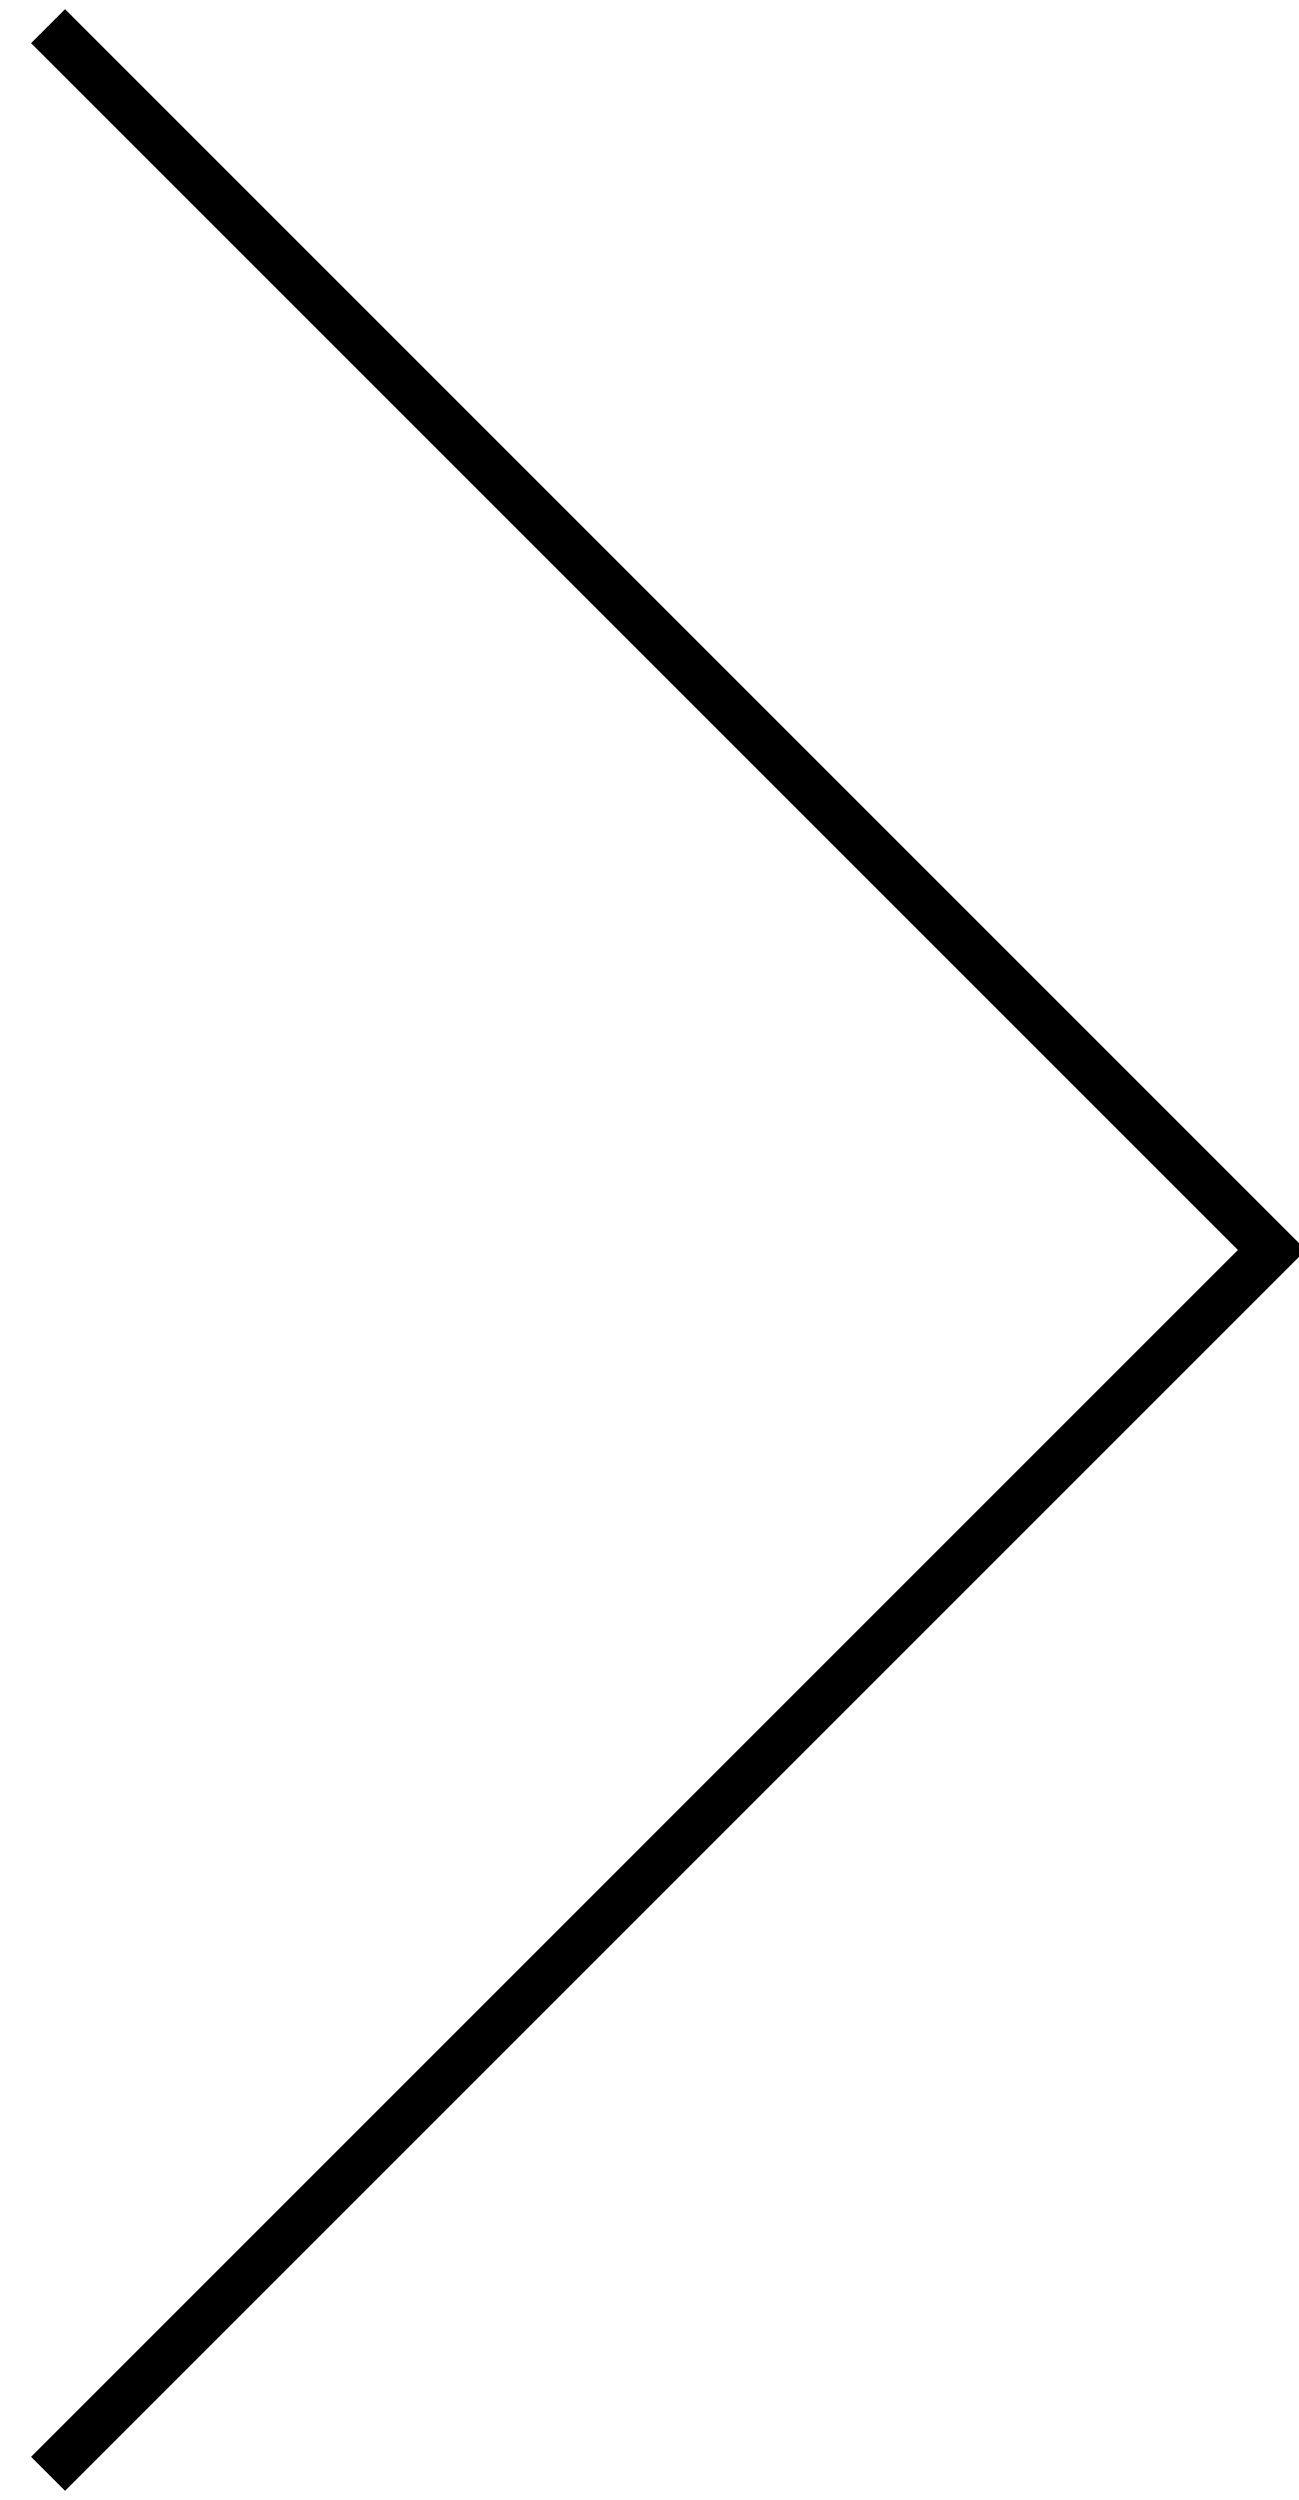
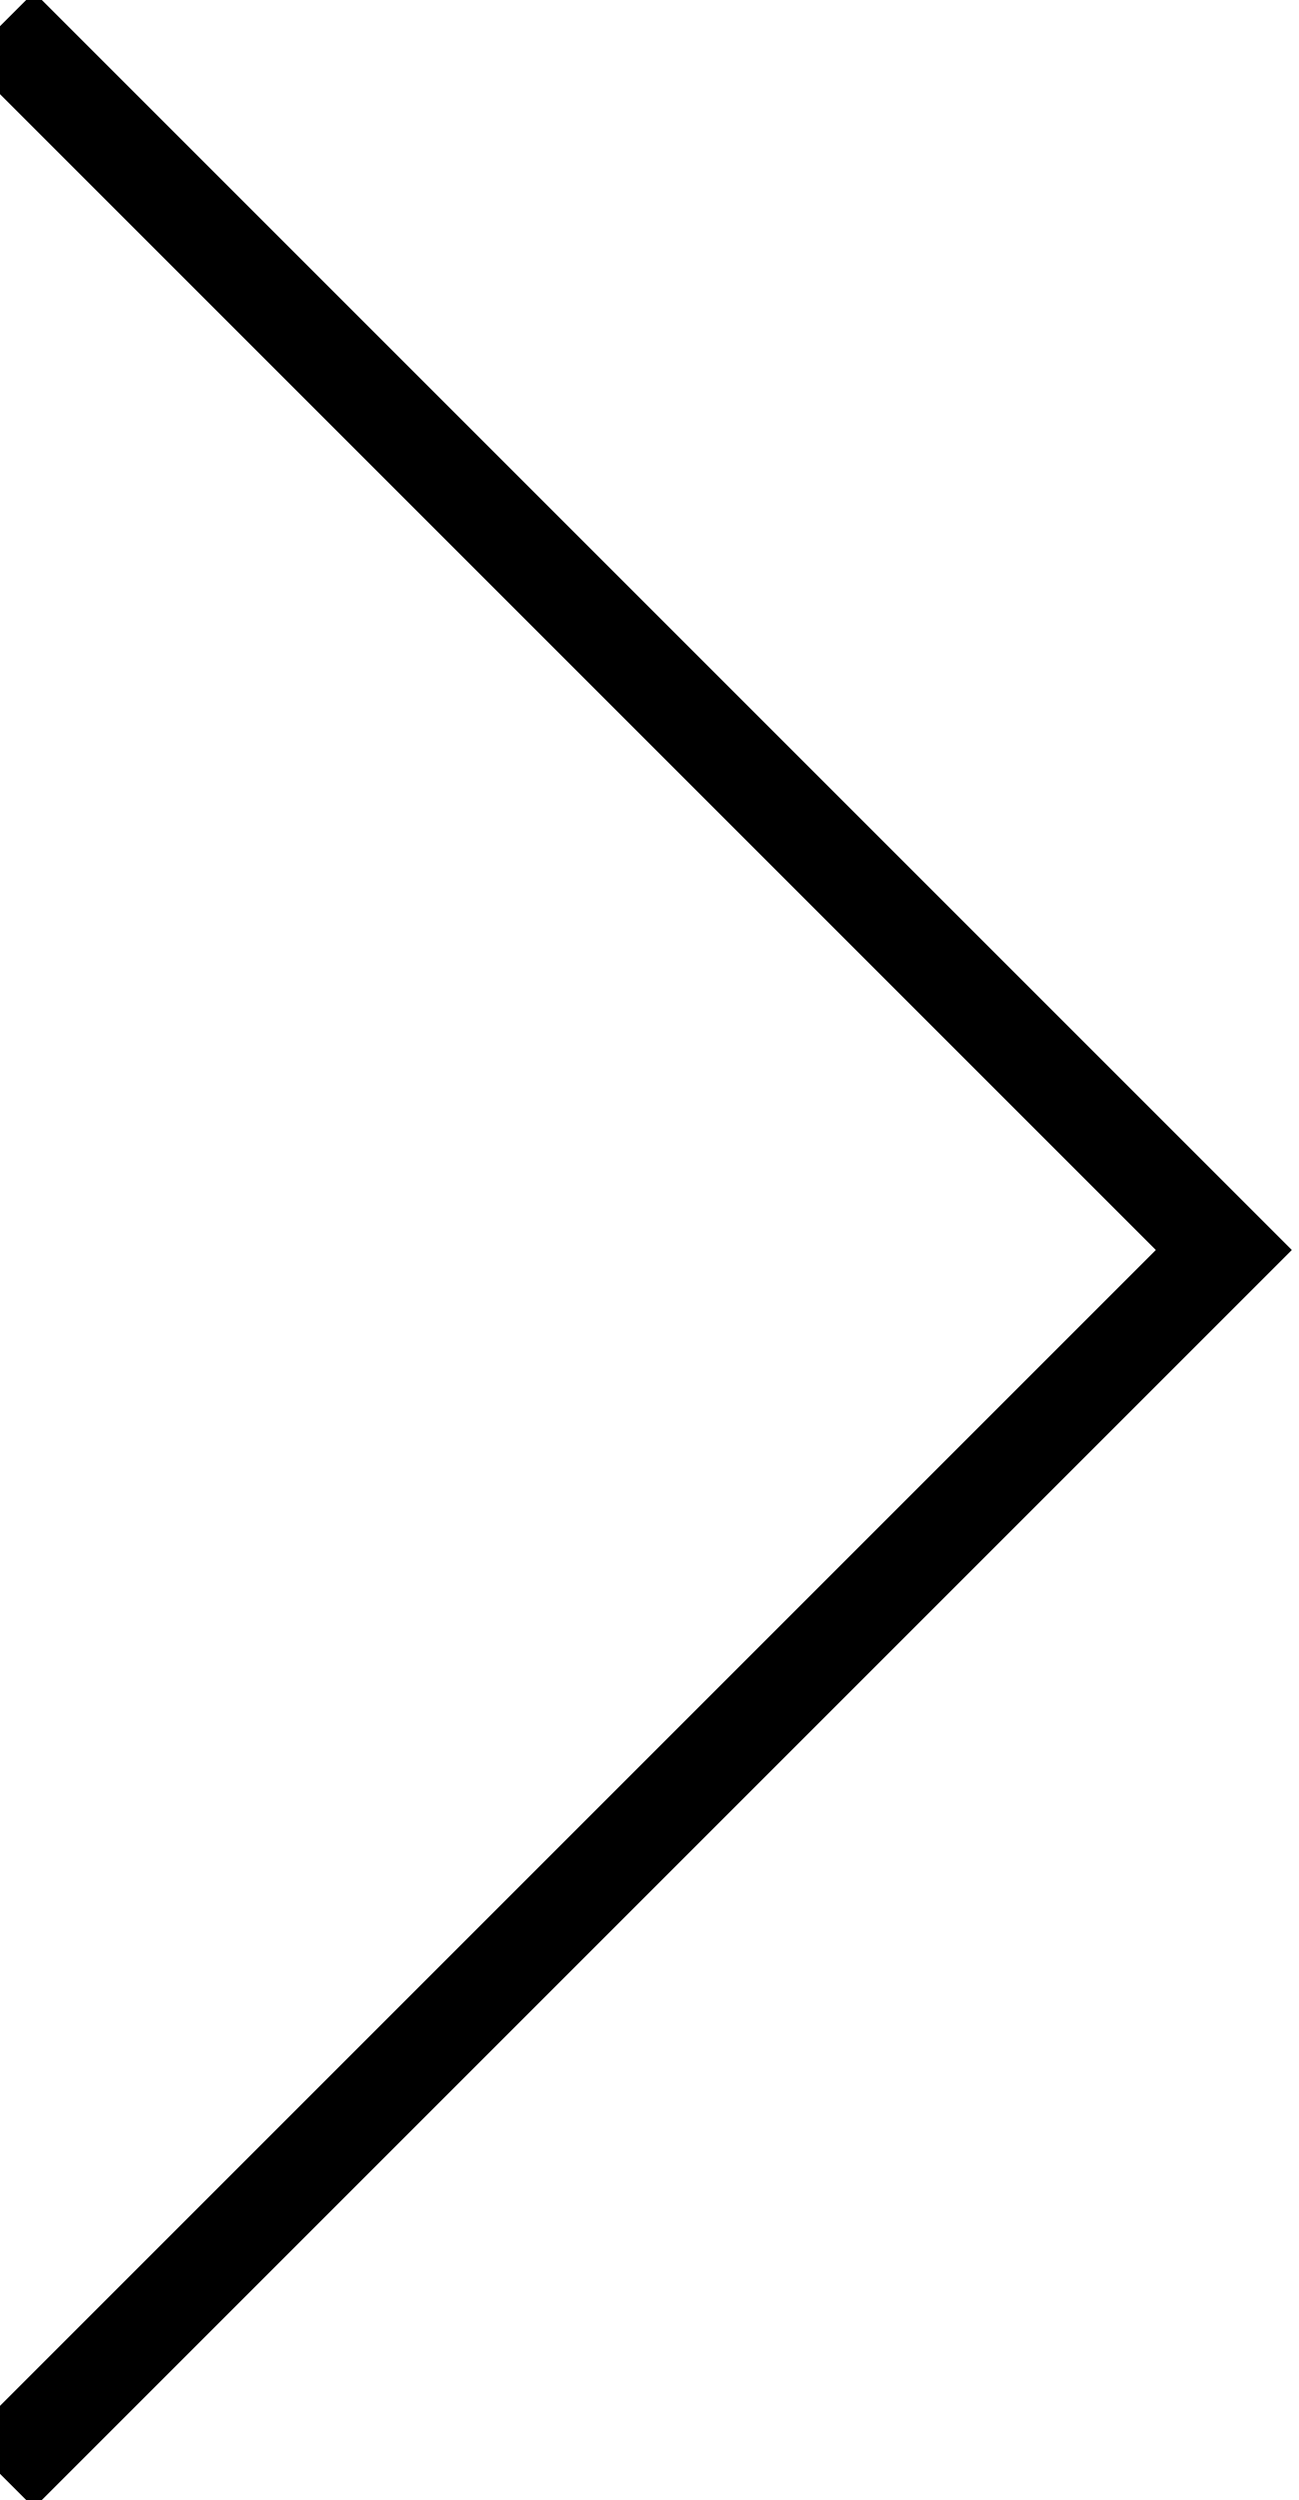
- <svg xmlns="http://www.w3.org/2000/svg" width="27px" height="52px" viewBox="0 0 27 52" version="1.1">
-   <defs />
-   <g id="Page-1" stroke="none" stroke-width="1" fill="none" fill-rule="evenodd">
-     <g id="Artboard" transform="translate(-135, -14)" stroke="#000000">
-       <polyline id="Rectangle" transform="translate(136, 40) rotate(-315) translate(-136, -40) " points="118 22 154 22 154 58" />
+ <svg xmlns="http://www.w3.org/2000/svg" version="1.1" id="Layer_1" x="0px" y="0px" width="27px" height="52px" viewBox="0 0 27 52" enable-background="new 0 0 27 52" xml:space="preserve">
+   <g id="Page-1">
+     <g id="Artboard" transform="translate(-135, -14)">
+       <polyline id="Rectangle" fill="none" stroke="#000000" stroke-width="2" points="135,14.544 160.456,40 135,65.456   " />
    </g>
  </g>
</svg>
